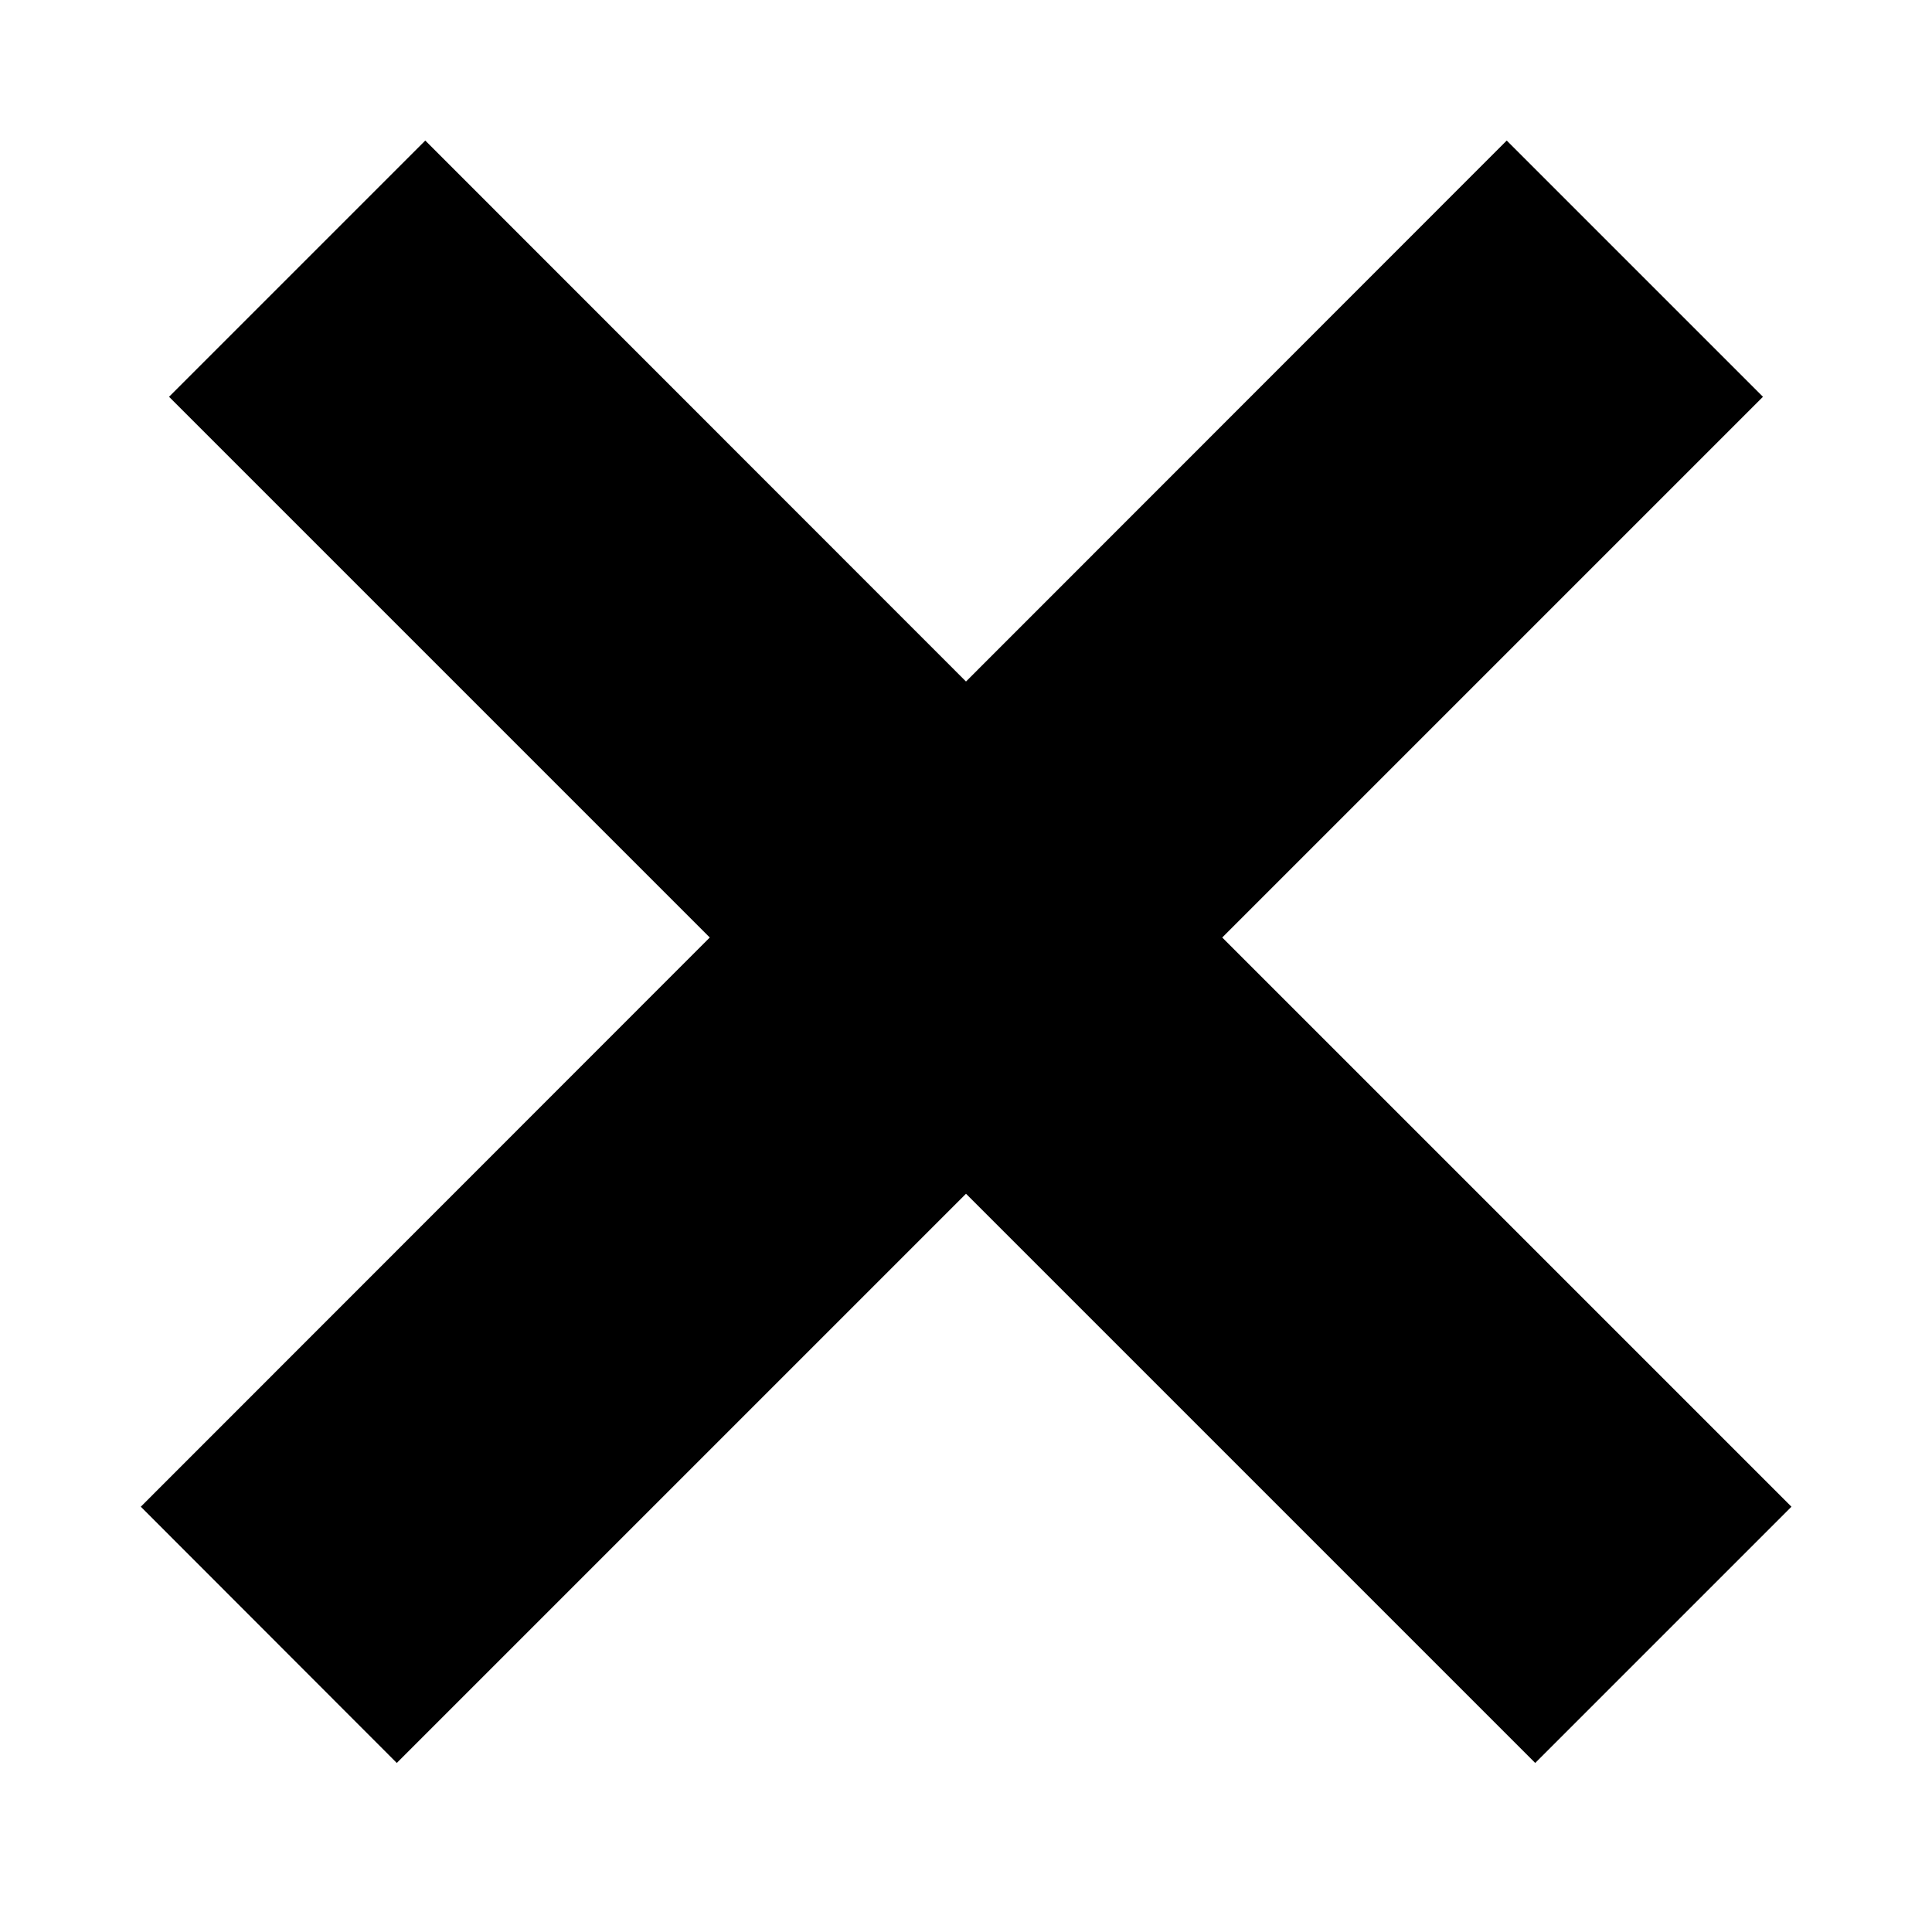
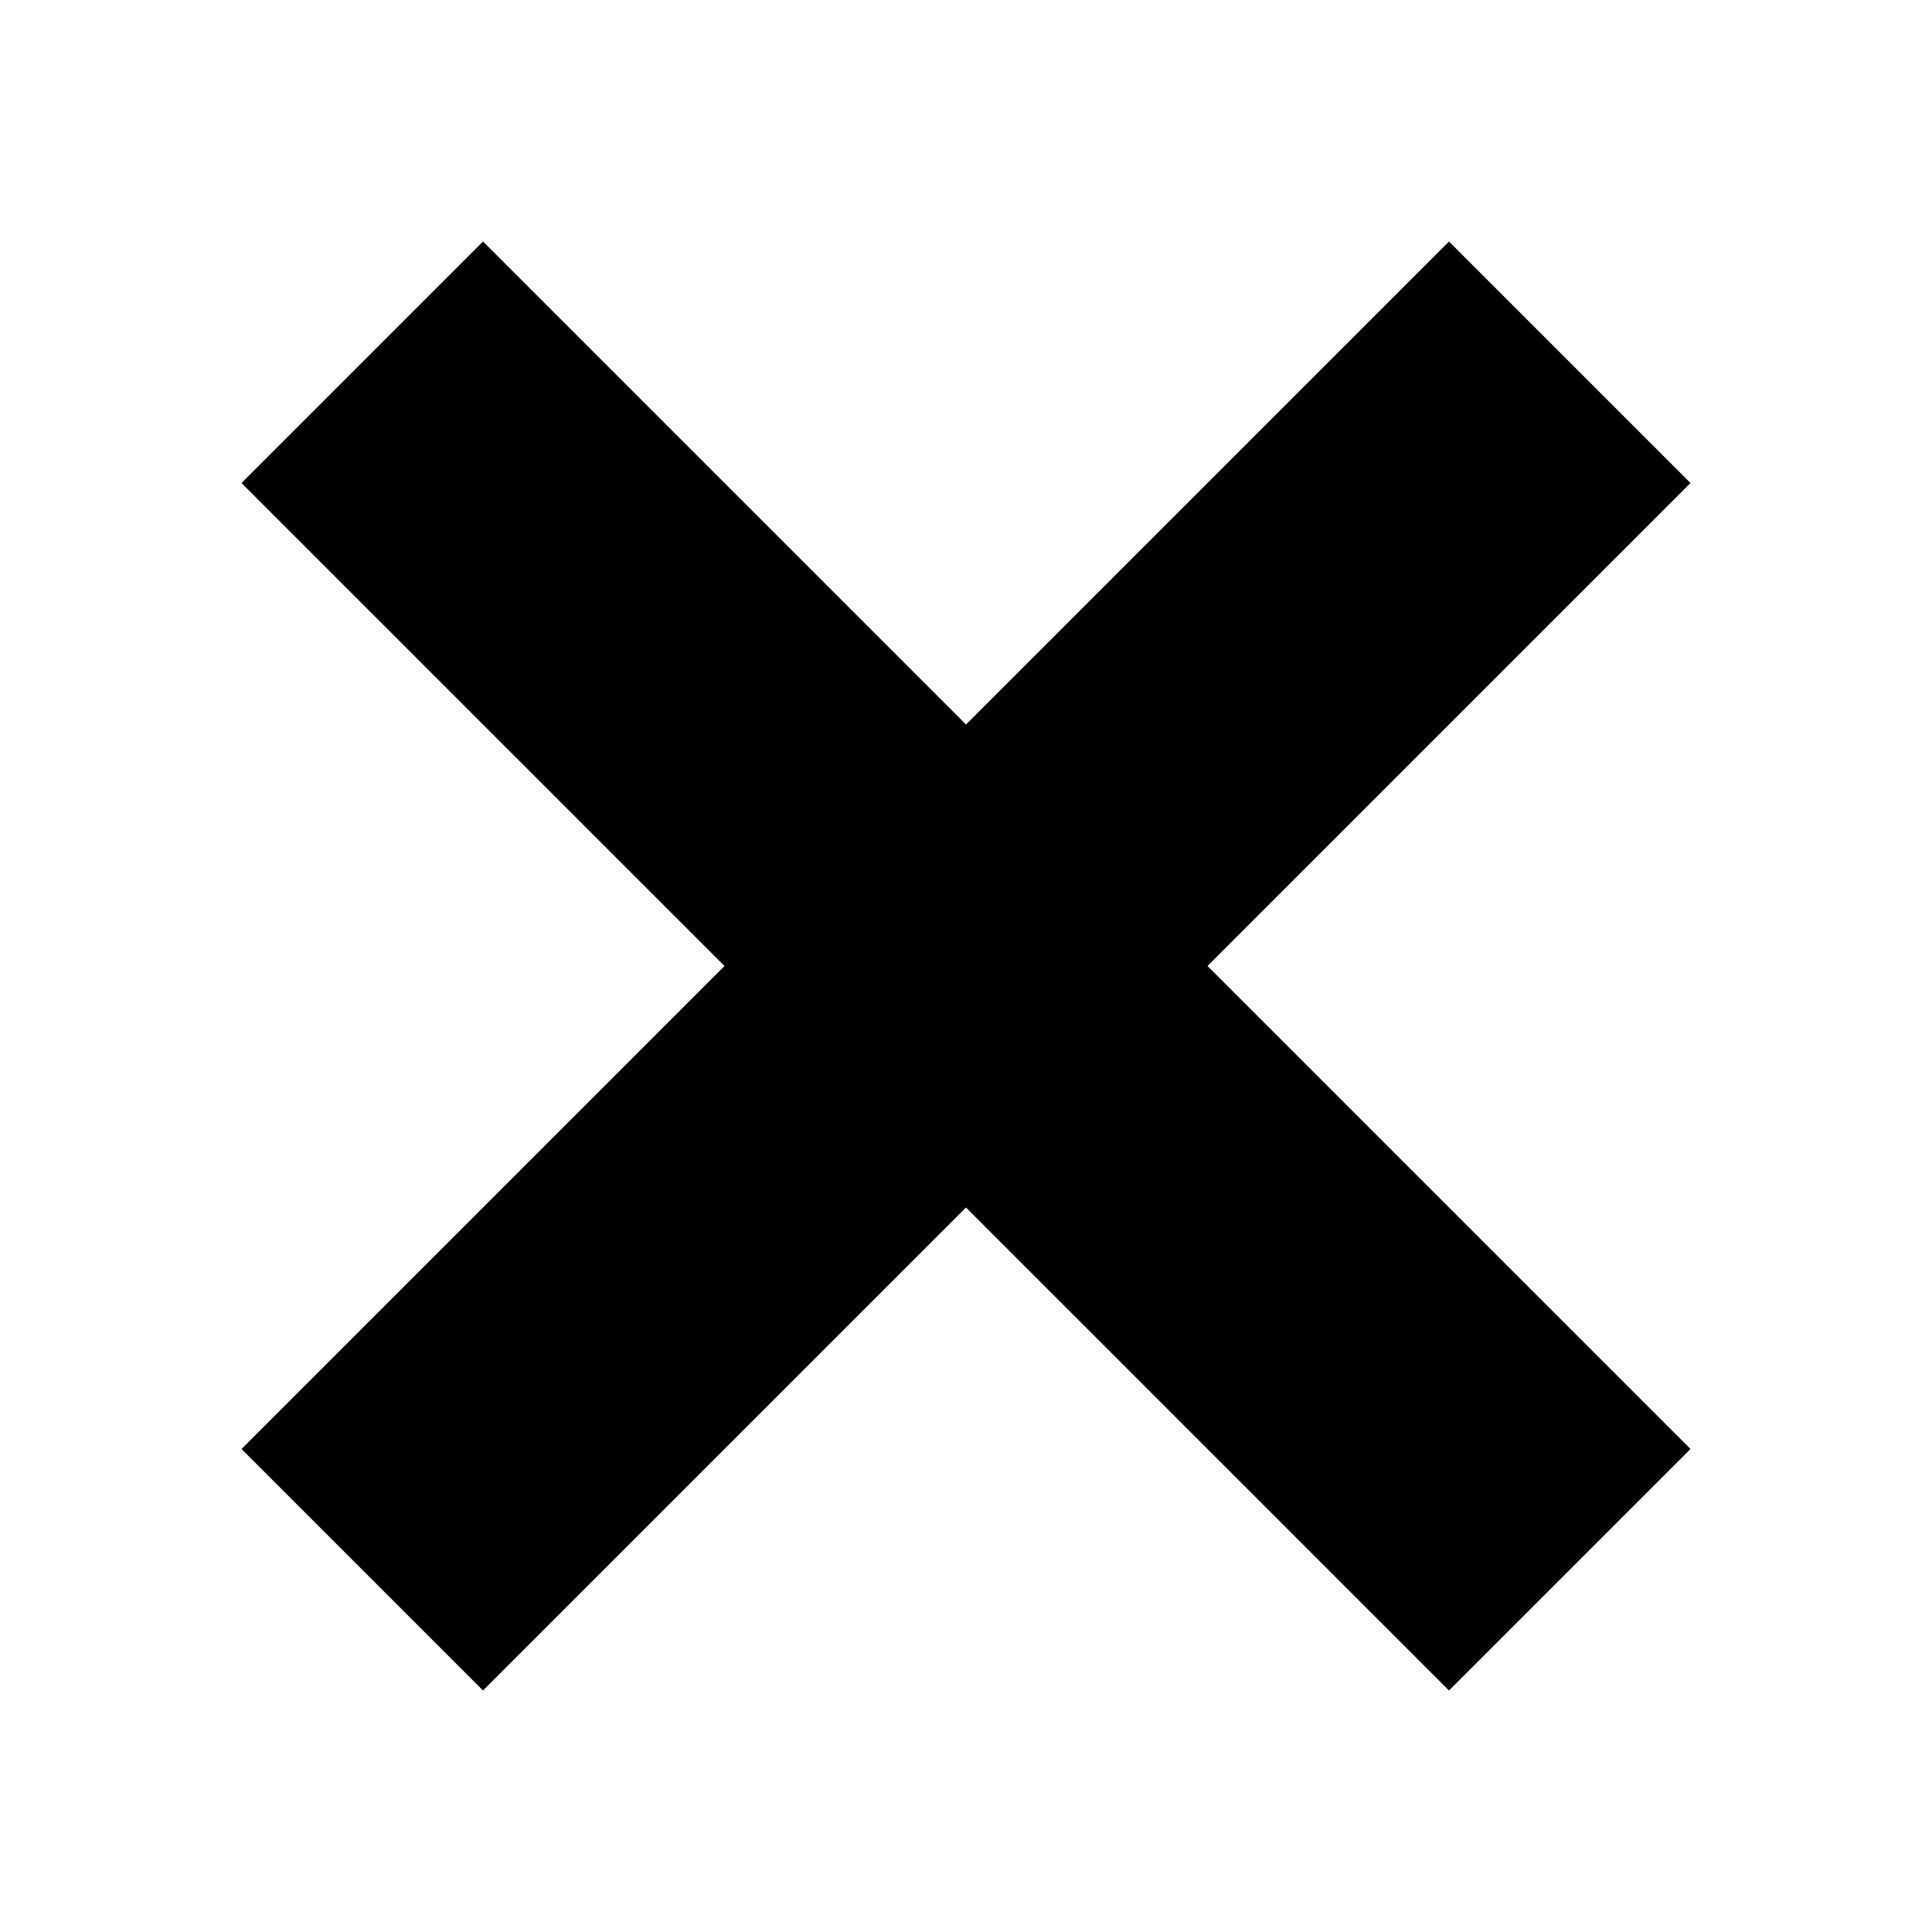
- <svg xmlns="http://www.w3.org/2000/svg" width="8" height="8" viewBox="0 0 8 8" fill="none">
-   <path fill-rule="evenodd" clip-rule="evenodd" d="M5.061 3.882L7.3 1.643L6.239 0.582L4 2.822L1.761 0.582L0.7 1.643L2.939 3.882L0.583 6.239L1.643 7.3L4 4.943L6.357 7.3L7.418 6.239L5.061 3.882Z" fill="black" />
+ <svg xmlns="http://www.w3.org/2000/svg" width="8" height="8" fill="none">
+   <path fill-rule="evenodd" clip-rule="evenodd" d="m5 4 2-2-1-1-2 2-2-2-1 1 2 2-2 2 1 1 2-2 2 2 1-1-2-2Z" fill="#000" />
</svg>
